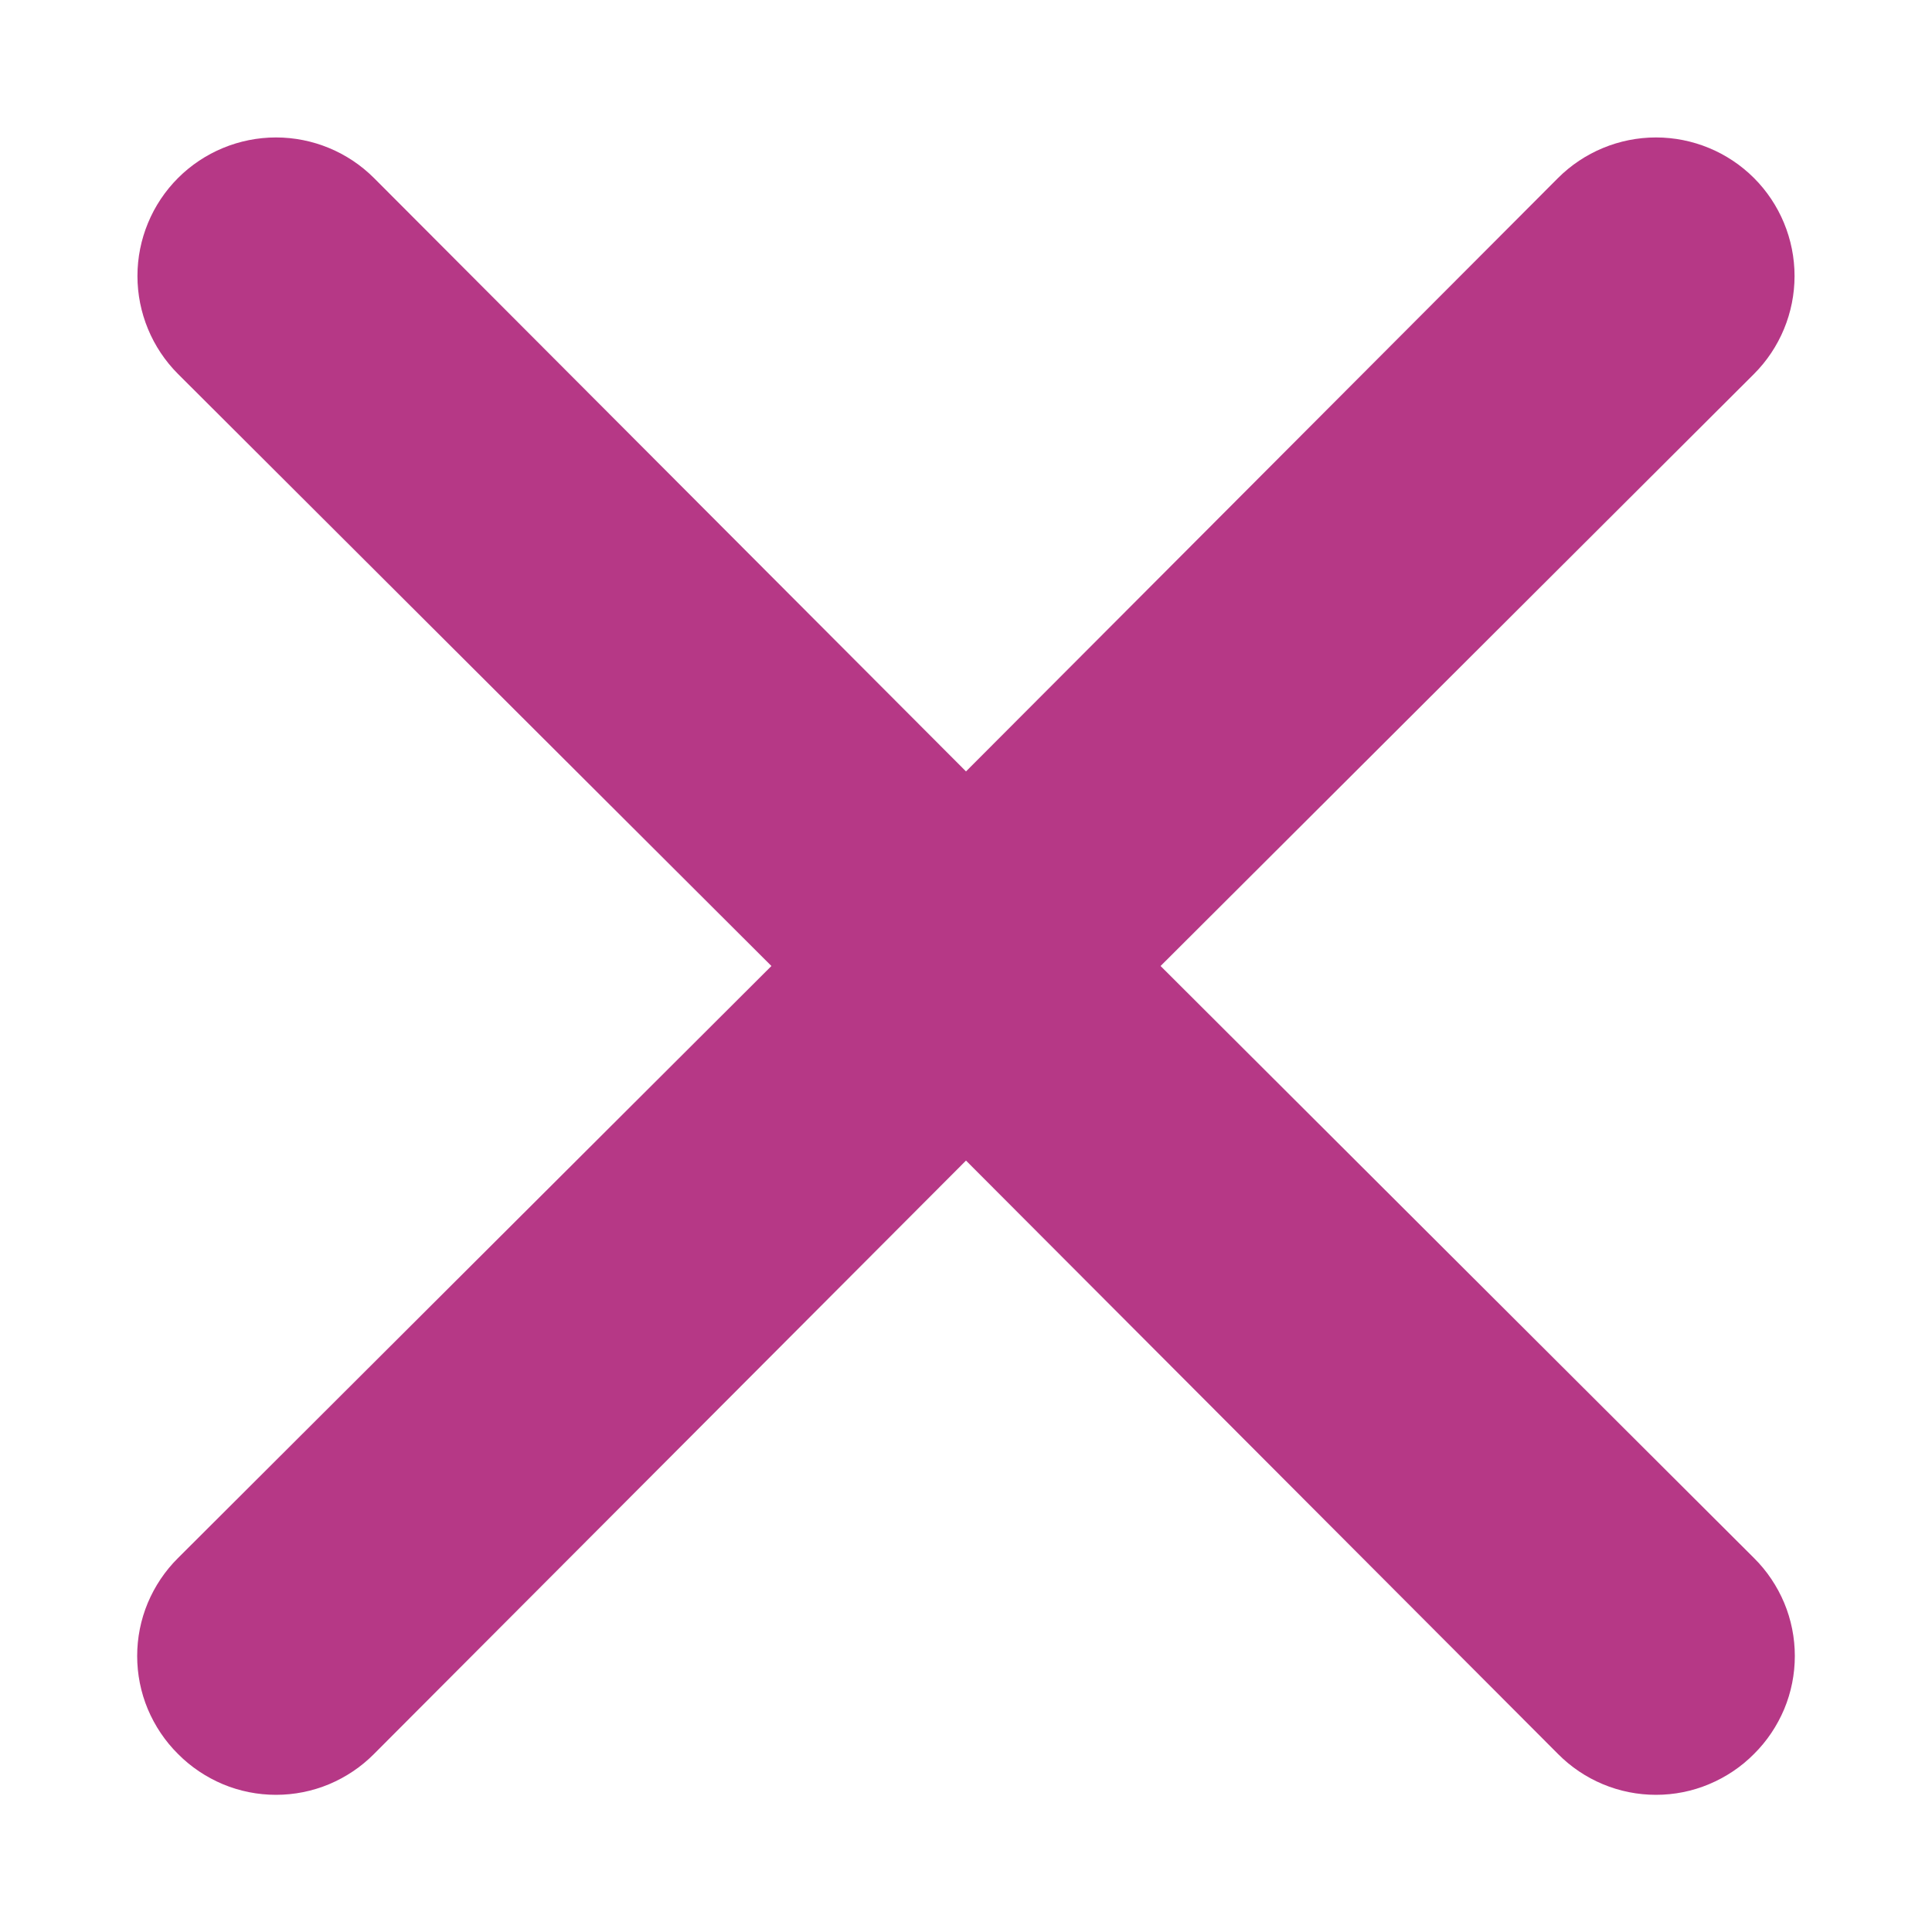
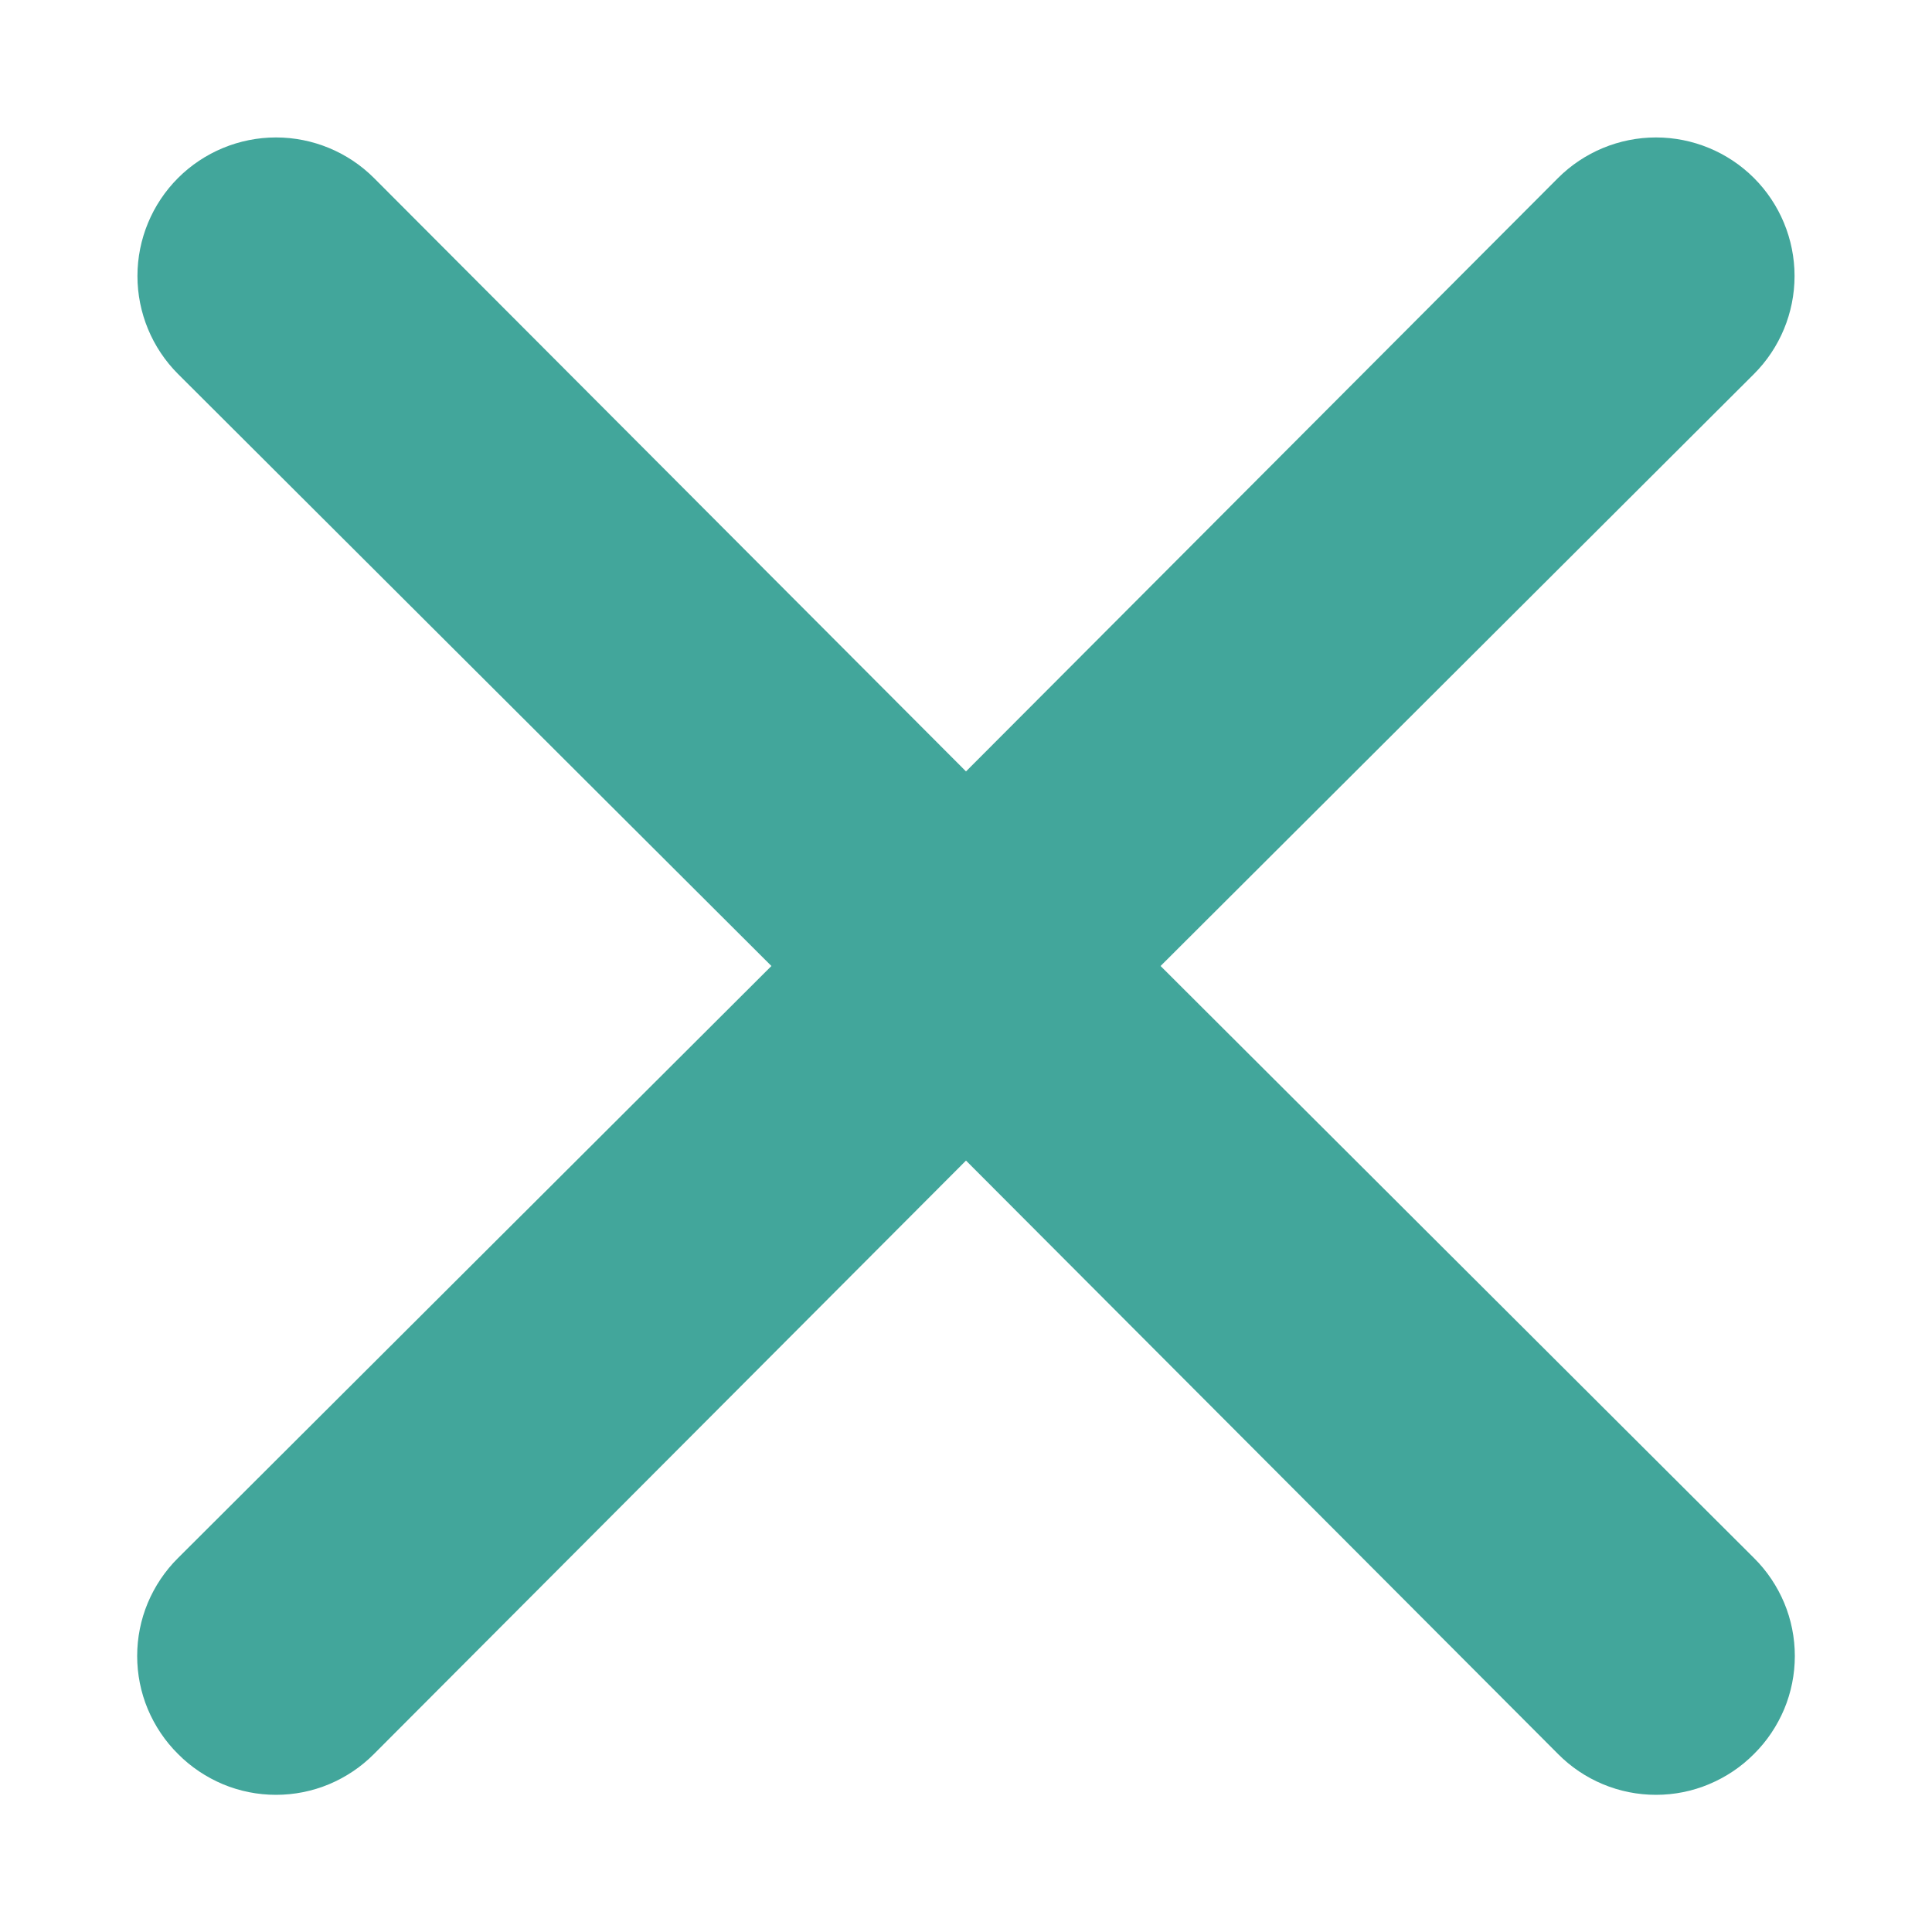
<svg xmlns="http://www.w3.org/2000/svg" width="14" height="14" viewBox="0 0 14 14" fill="none">
-   <path d="M8.41 7L12.71 2.71C12.898 2.522 13.004 2.266 13.004 2C13.004 1.734 12.898 1.478 12.71 1.29C12.522 1.102 12.266 0.996 12 0.996C11.734 0.996 11.478 1.102 11.29 1.29L7 5.59L2.71 1.29C2.522 1.102 2.266 0.996 2 0.996C1.734 0.996 1.478 1.102 1.29 1.29C1.102 1.478 0.996 1.734 0.996 2C0.996 2.266 1.102 2.522 1.29 2.71L5.59 7L1.29 11.29C1.196 11.383 1.122 11.494 1.071 11.615C1.02 11.737 0.994 11.868 0.994 12C0.994 12.132 1.02 12.263 1.071 12.385C1.122 12.506 1.196 12.617 1.29 12.71C1.383 12.804 1.494 12.878 1.615 12.929C1.737 12.98 1.868 13.006 2 13.006C2.132 13.006 2.263 12.98 2.385 12.929C2.506 12.878 2.617 12.804 2.71 12.71L7 8.41L11.29 12.71C11.383 12.804 11.493 12.878 11.615 12.929C11.737 12.98 11.868 13.006 12 13.006C12.132 13.006 12.263 12.98 12.384 12.929C12.506 12.878 12.617 12.804 12.71 12.71C12.804 12.617 12.878 12.506 12.929 12.385C12.98 12.263 13.006 12.132 13.006 12C13.006 11.868 12.98 11.737 12.929 11.615C12.878 11.494 12.804 11.383 12.71 11.29L8.41 7Z" fill="#b63886" />
+   <path d="M8.41 7L12.71 2.71C12.898 2.522 13.004 2.266 13.004 2C13.004 1.734 12.898 1.478 12.71 1.29C12.522 1.102 12.266 0.996 12 0.996C11.734 0.996 11.478 1.102 11.29 1.29L7 5.59L2.71 1.29C2.522 1.102 2.266 0.996 2 0.996C1.734 0.996 1.478 1.102 1.29 1.29C1.102 1.478 0.996 1.734 0.996 2C0.996 2.266 1.102 2.522 1.29 2.71L5.59 7L1.29 11.29C1.196 11.383 1.122 11.494 1.071 11.615C1.02 11.737 0.994 11.868 0.994 12C0.994 12.132 1.02 12.263 1.071 12.385C1.122 12.506 1.196 12.617 1.29 12.71C1.383 12.804 1.494 12.878 1.615 12.929C1.737 12.98 1.868 13.006 2 13.006C2.132 13.006 2.263 12.98 2.385 12.929C2.506 12.878 2.617 12.804 2.71 12.71L7 8.41L11.29 12.71C11.383 12.804 11.493 12.878 11.615 12.929C11.737 12.98 11.868 13.006 12 13.006C12.132 13.006 12.263 12.98 12.384 12.929C12.506 12.878 12.617 12.804 12.71 12.71C12.804 12.617 12.878 12.506 12.929 12.385C12.98 12.263 13.006 12.132 13.006 12C13.006 11.868 12.98 11.737 12.929 11.615C12.878 11.494 12.804 11.383 12.71 11.29L8.41 7Z" fill="#42a69b" />
</svg>
